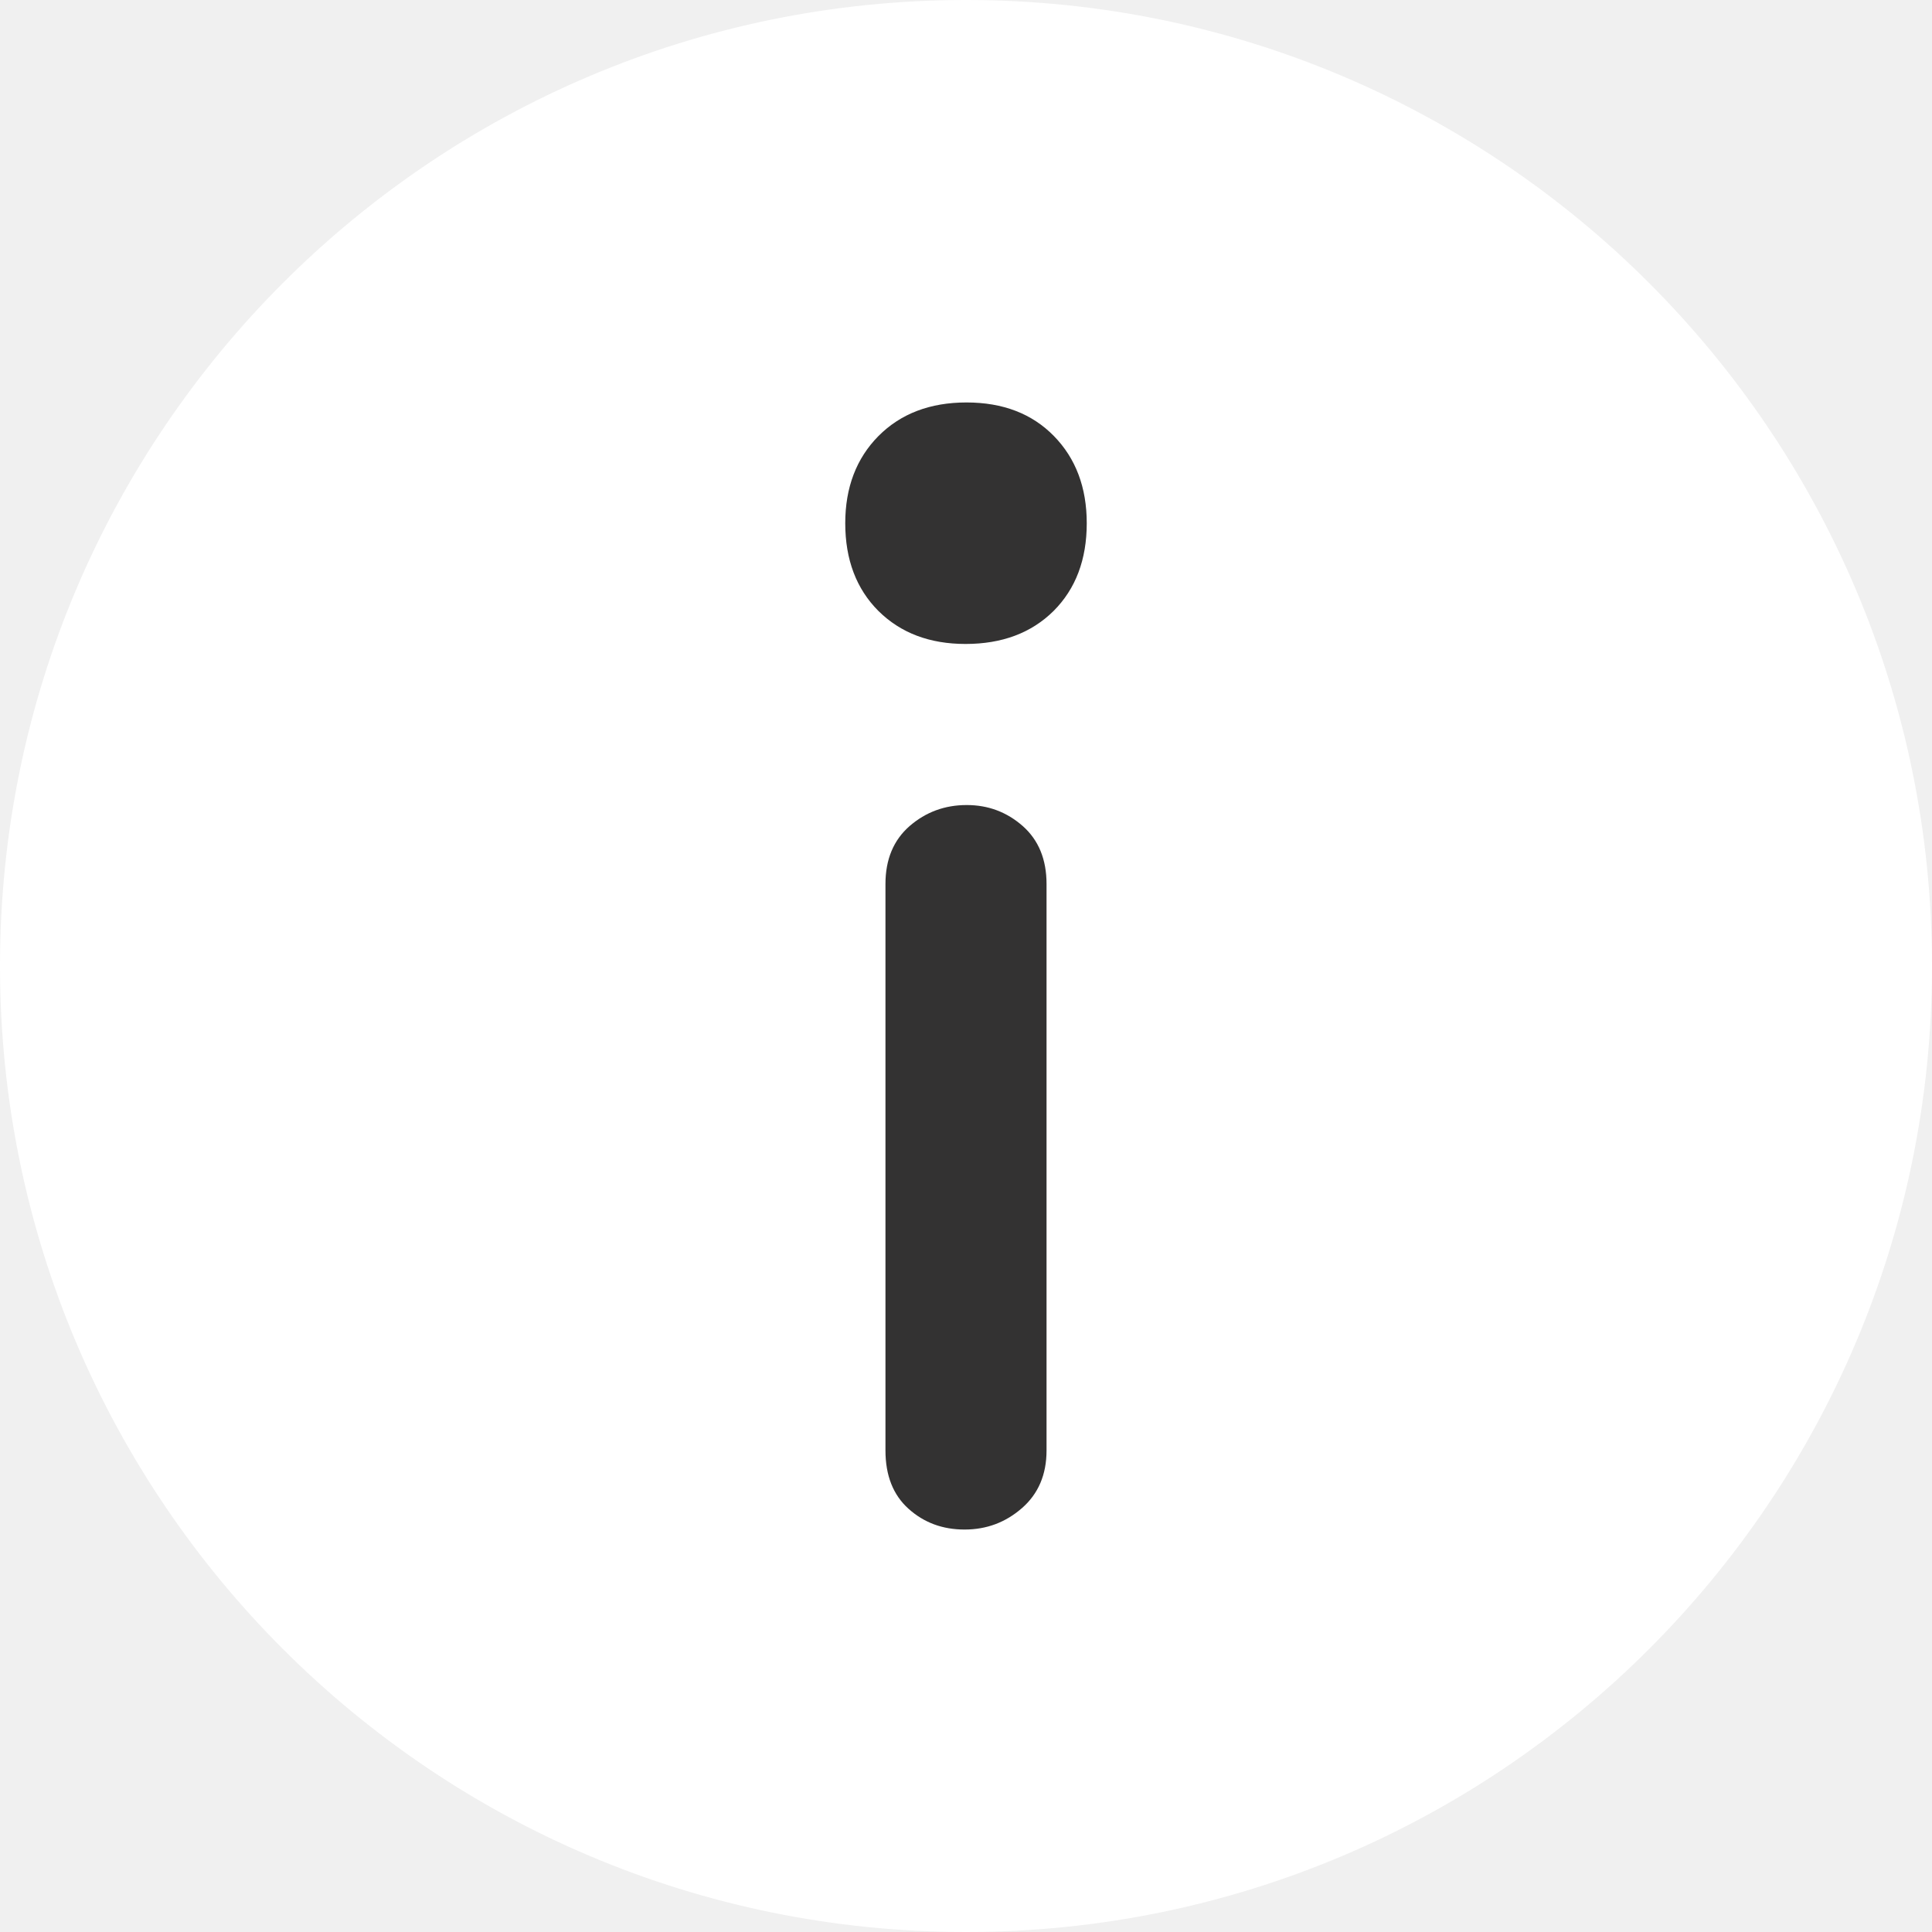
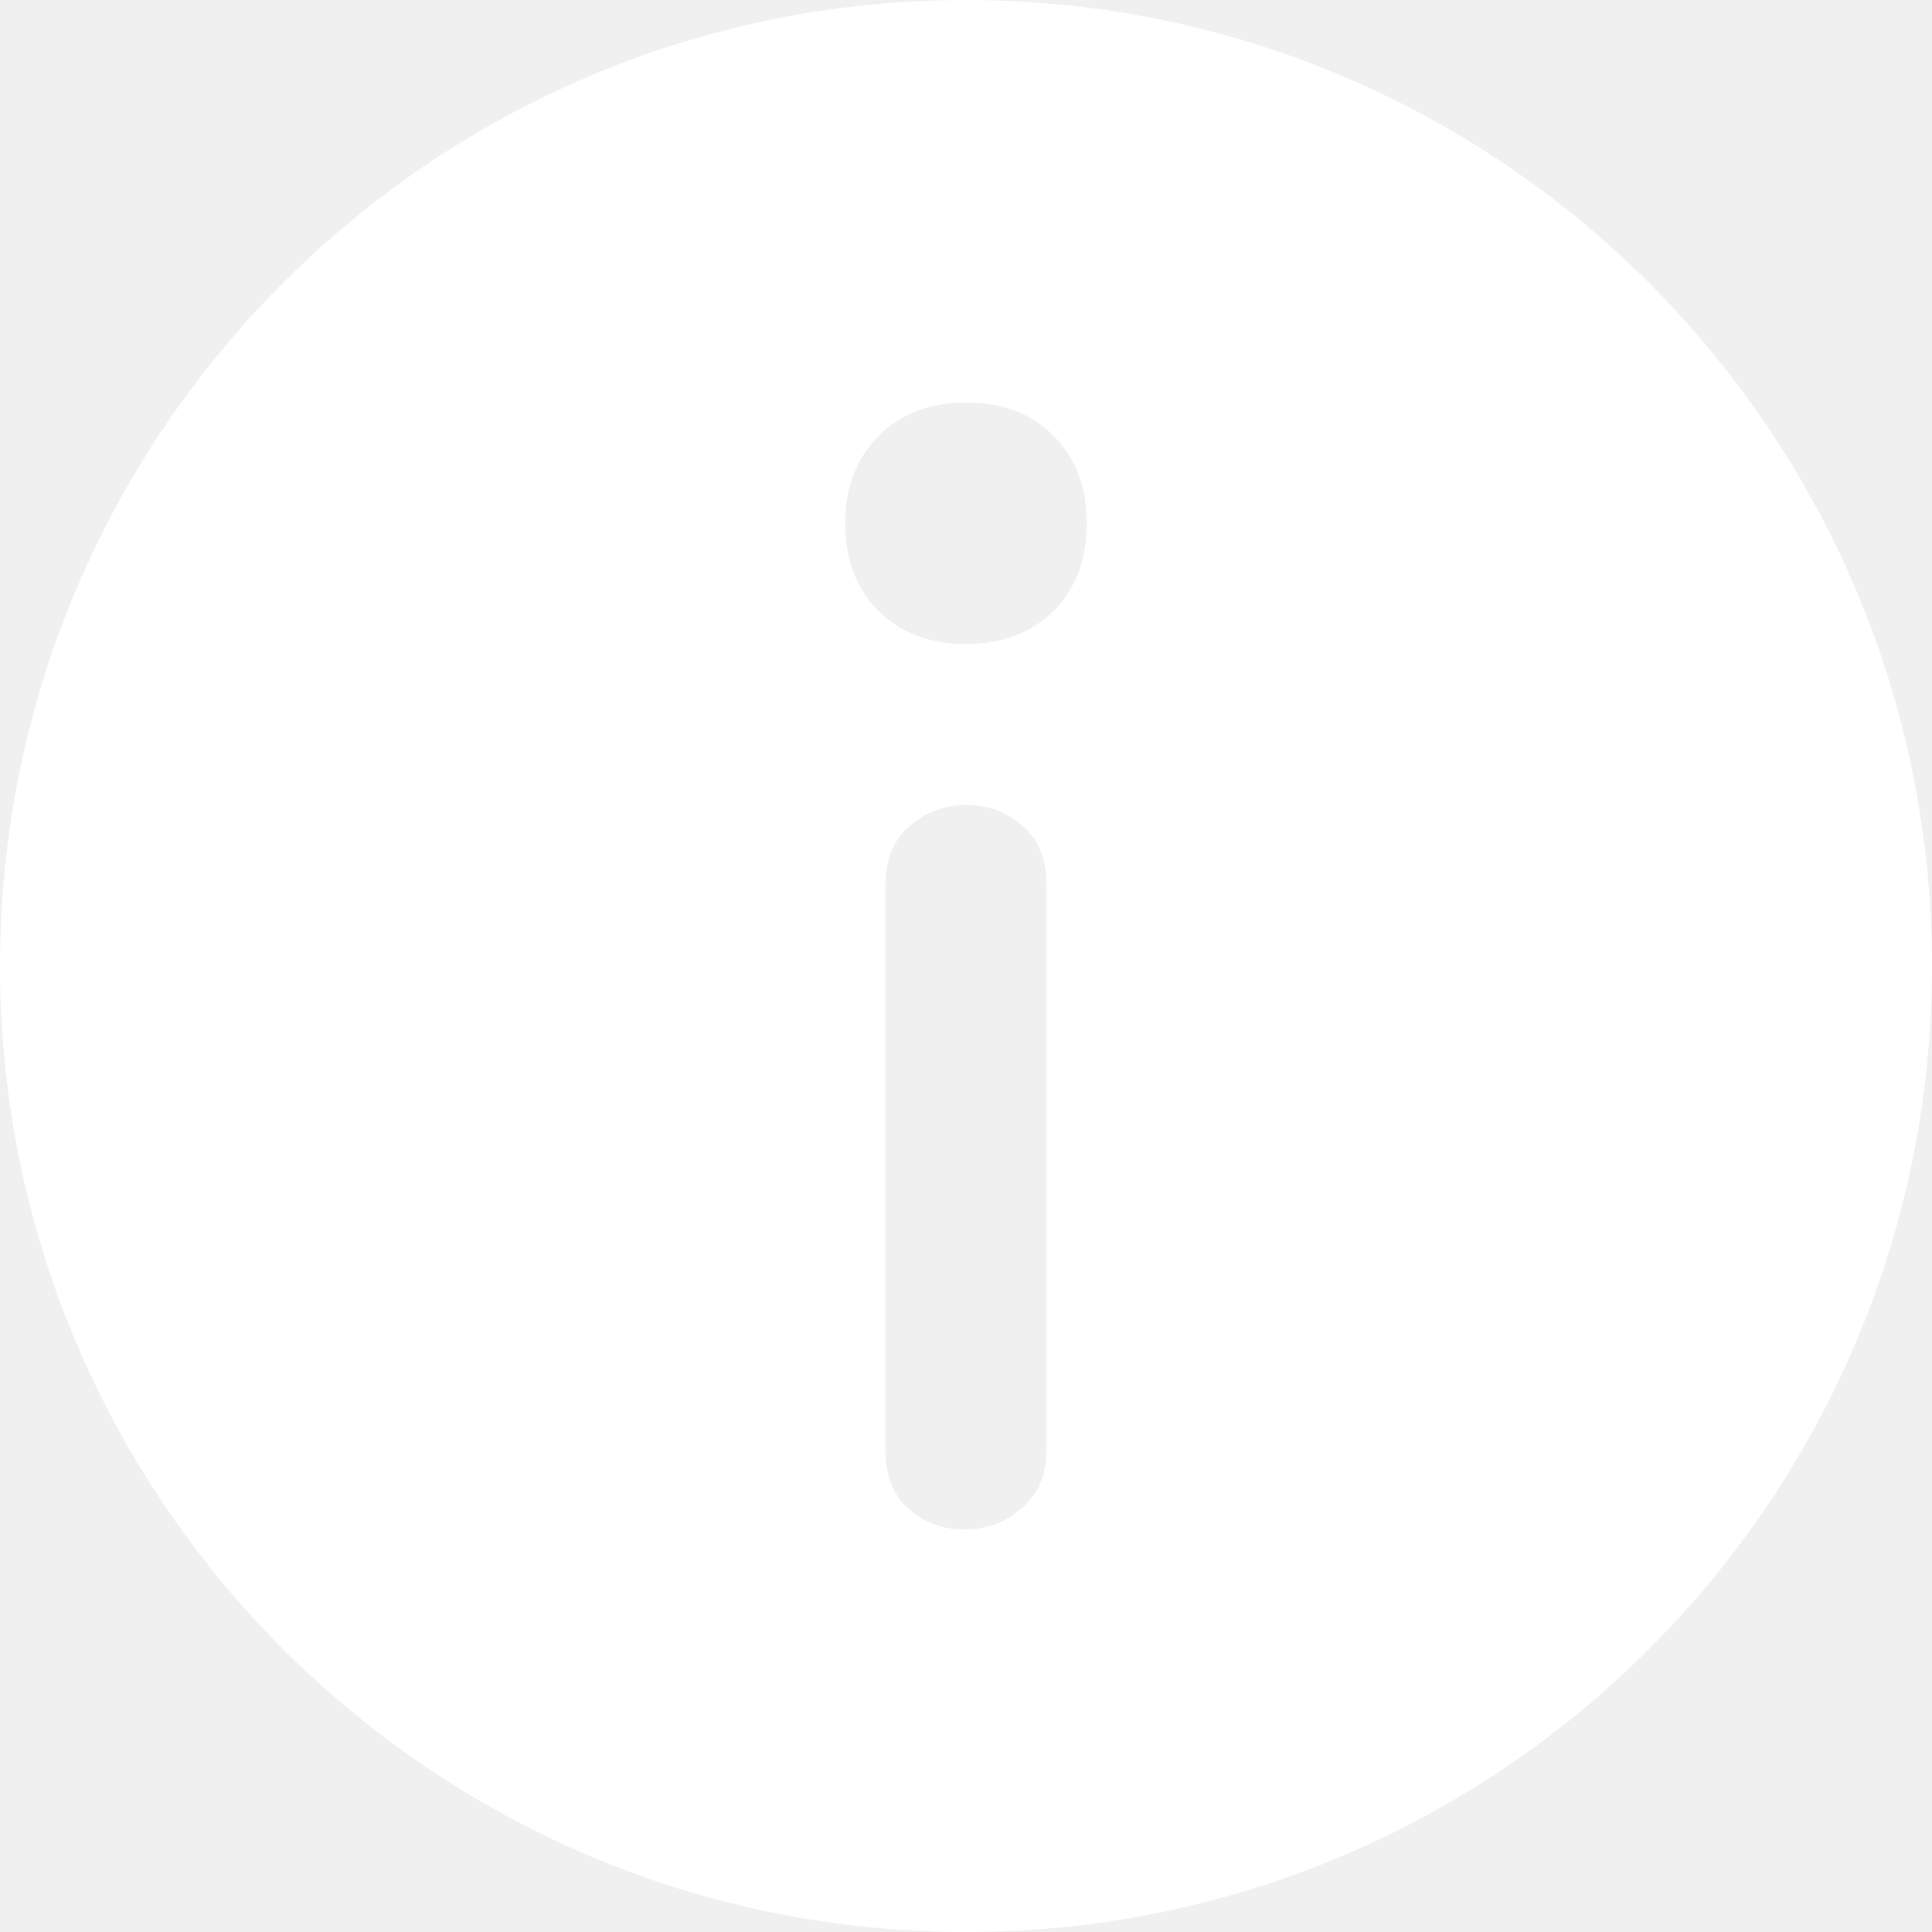
- <svg xmlns="http://www.w3.org/2000/svg" width="16px" height="16px" viewBox="0 0 16 16" version="1.1">
-   <g id="icon-info-light-default" stroke="none" stroke-width="1" fill="none" fill-rule="evenodd">
-     <g id="icon/custom/info/light-solid" fill-rule="nonzero">
-       <path d="M8,0 C3.582,0 0,3.582 0,8 C0,12.418 3.582,16 8,16 C12.418,16 16,12.418 16,8 C16,3.582 12.418,0 8,0 Z" id="icon/custom/info/dark-lines" fill="#FFFFFF" />
-       <path d="M7.996,5.333 C8.298,5.333 8.541,5.242 8.725,5.06 C8.908,4.877 9,4.635 9,4.333 C9,4.037 8.909,3.796 8.728,3.611 C8.547,3.426 8.306,3.333 8.004,3.333 C7.702,3.333 7.459,3.426 7.275,3.611 C7.092,3.796 7,4.037 7,4.333 C7,4.635 7.092,4.877 7.275,5.06 C7.459,5.242 7.699,5.333 7.996,5.333 Z" id="Path" fill="#333232" />
-       <path d="M7.988,12.667 C8.17,12.667 8.328,12.608 8.464,12.489 C8.599,12.371 8.667,12.212 8.667,12.012 L8.667,7.321 C8.667,7.117 8.601,6.957 8.47,6.841 C8.338,6.725 8.184,6.667 8.006,6.667 C7.824,6.667 7.667,6.725 7.533,6.841 C7.4,6.957 7.333,7.117 7.333,7.321 L7.333,12.012 C7.333,12.22 7.397,12.381 7.524,12.495 C7.652,12.61 7.806,12.667 7.988,12.667 Z" id="Path" fill="#333232" />
-     </g>
-   </g>
+ <svg xmlns="http://www.w3.org/2000/svg" width="24" height="24" viewBox="0 0 24 24">
+   <path fill="#FFF" d="M12 0c6.627 0 12 5.373 12 12s-5.373 12-12 12S0 18.627 0 12 5.373 0 12 0zm.01 10c-.274 0-.51.087-.71.261-.2.174-.3.415-.3.721v7.036c0 .312.095.554.286.725.191.171.423.257.696.257.273 0 .51-.089.713-.266.203-.177.305-.416.305-.716v-7.036c0-.306-.098-.547-.295-.72-.197-.175-.43-.262-.696-.262zm-.004-5c-.453 0-.817.139-1.093.417-.275.277-.413.639-.413 1.083 0 .452.138.815.413 1.09.276.273.636.41 1.081.41.453 0 .817-.137 1.093-.41.275-.275.413-.638.413-1.09 0-.444-.136-.806-.408-1.083-.271-.278-.634-.417-1.086-.417z" />
</svg>
